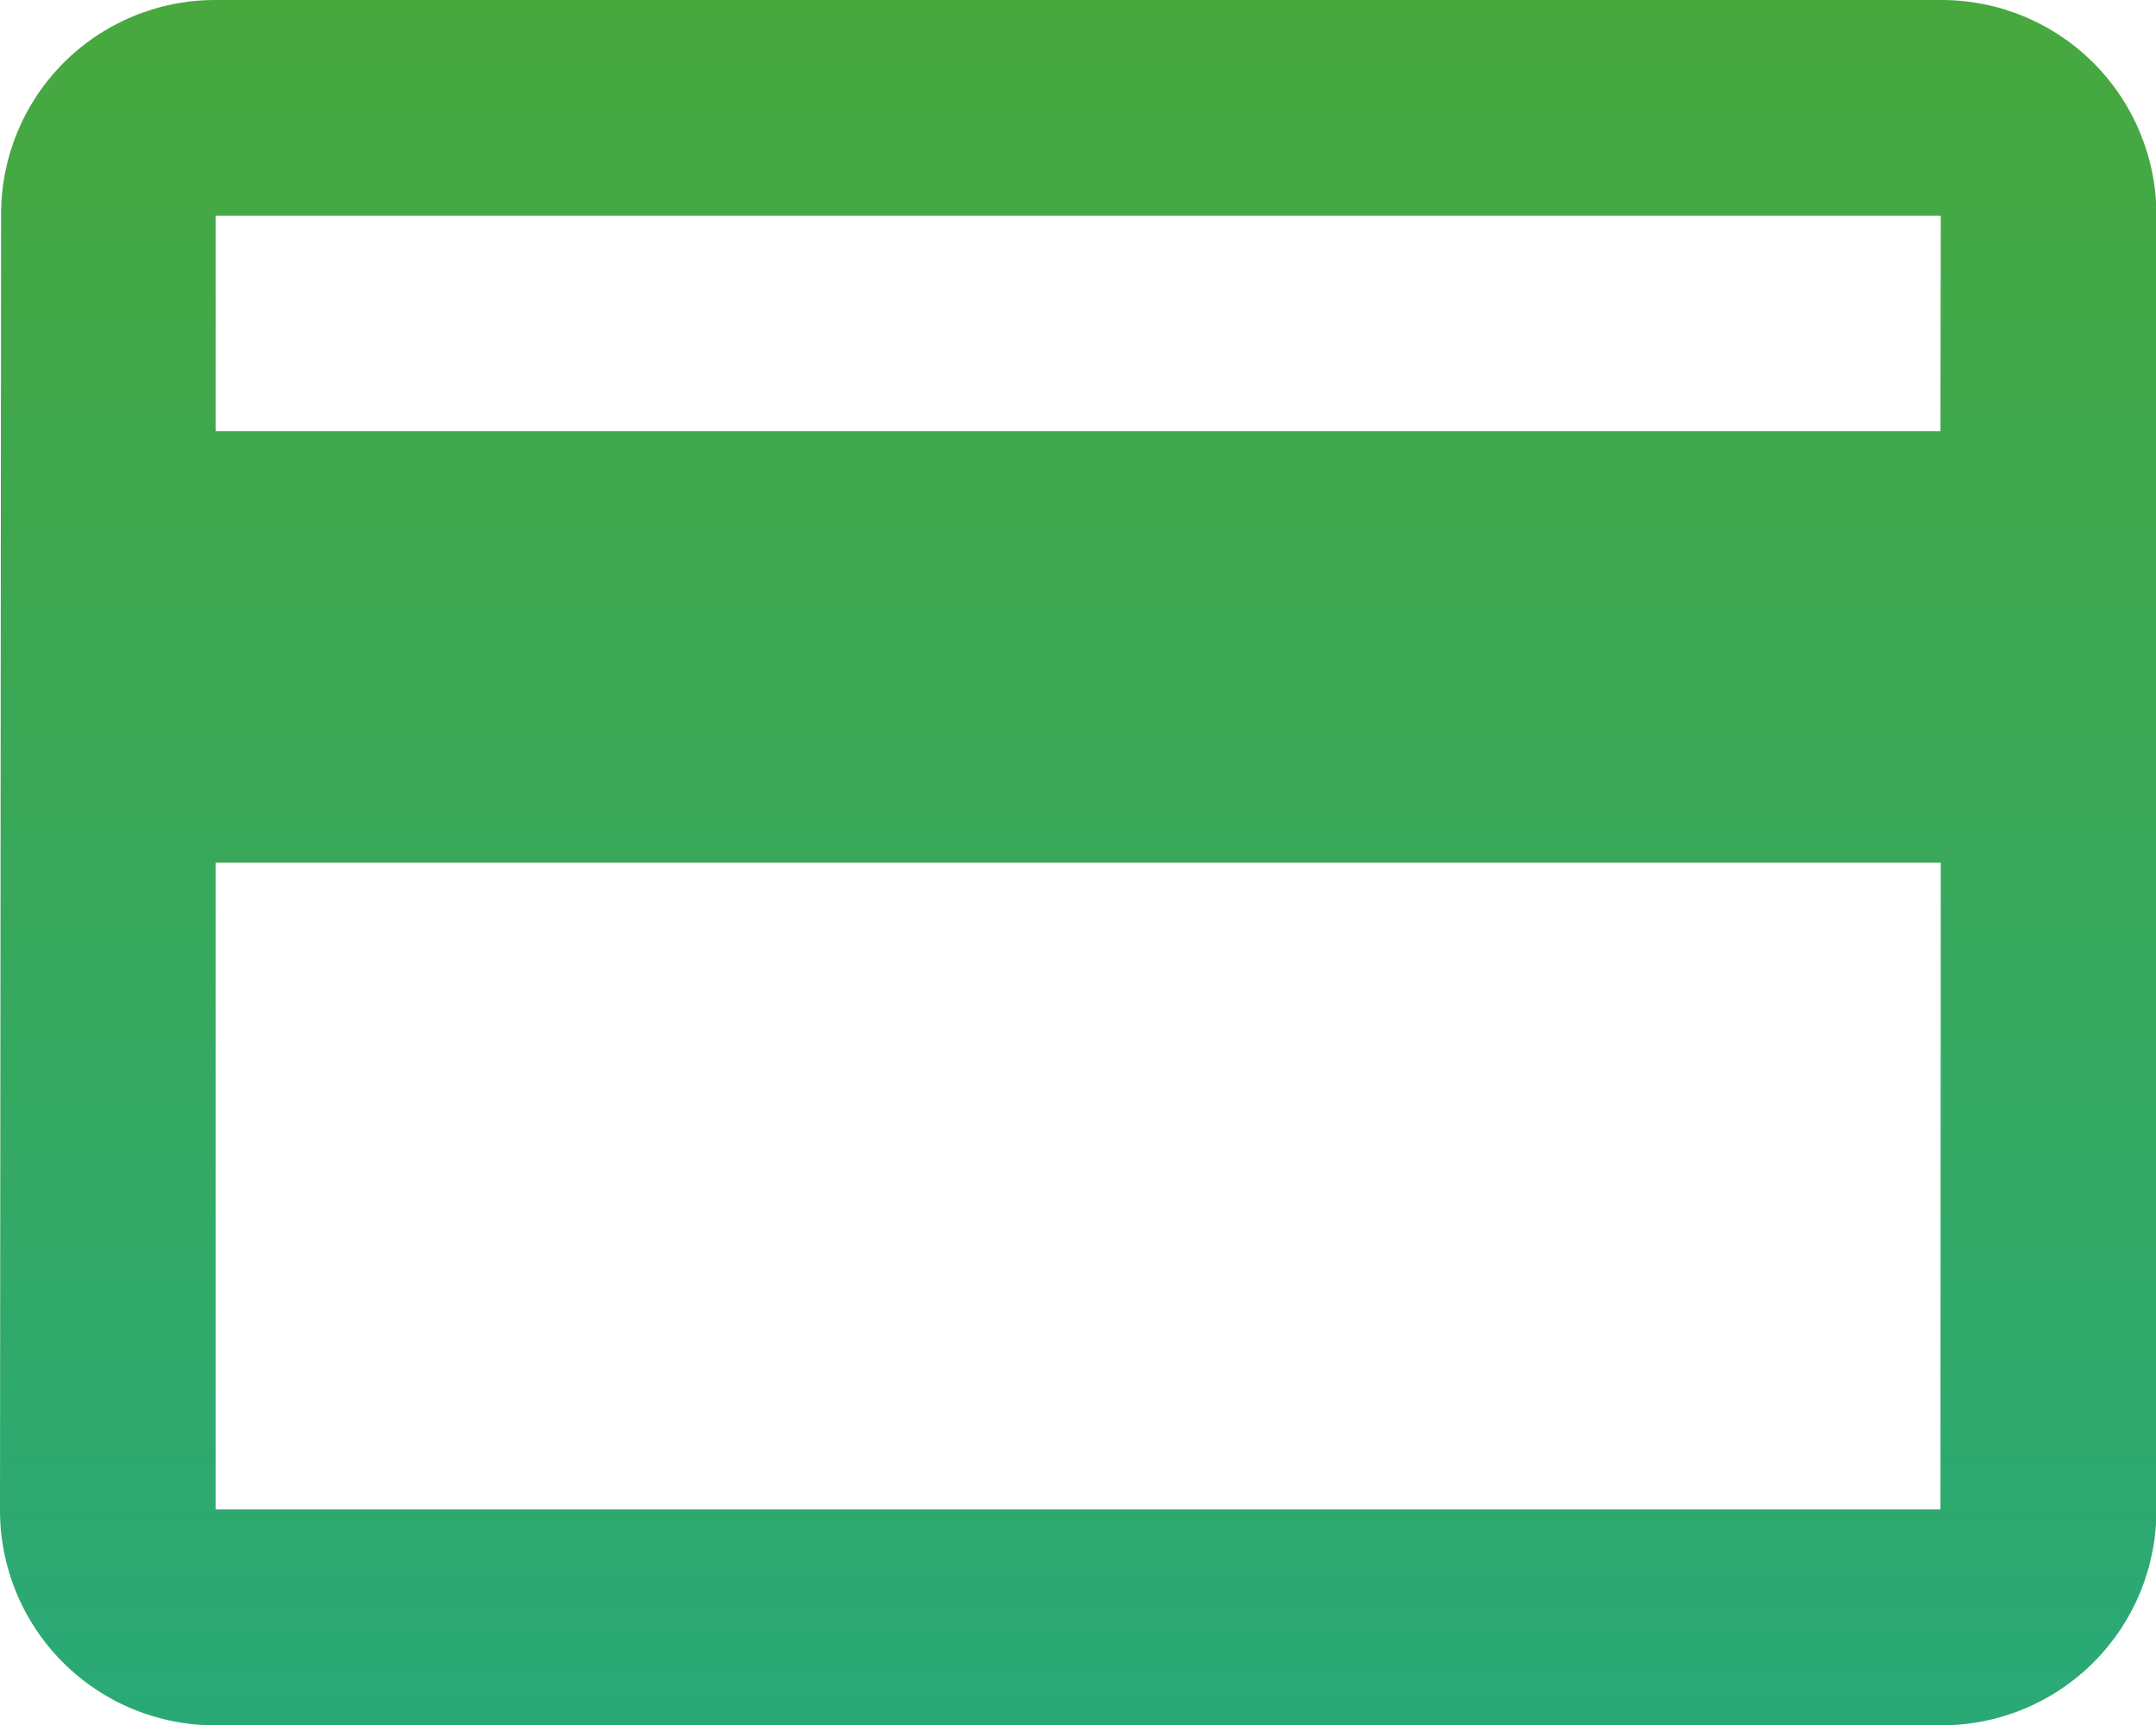
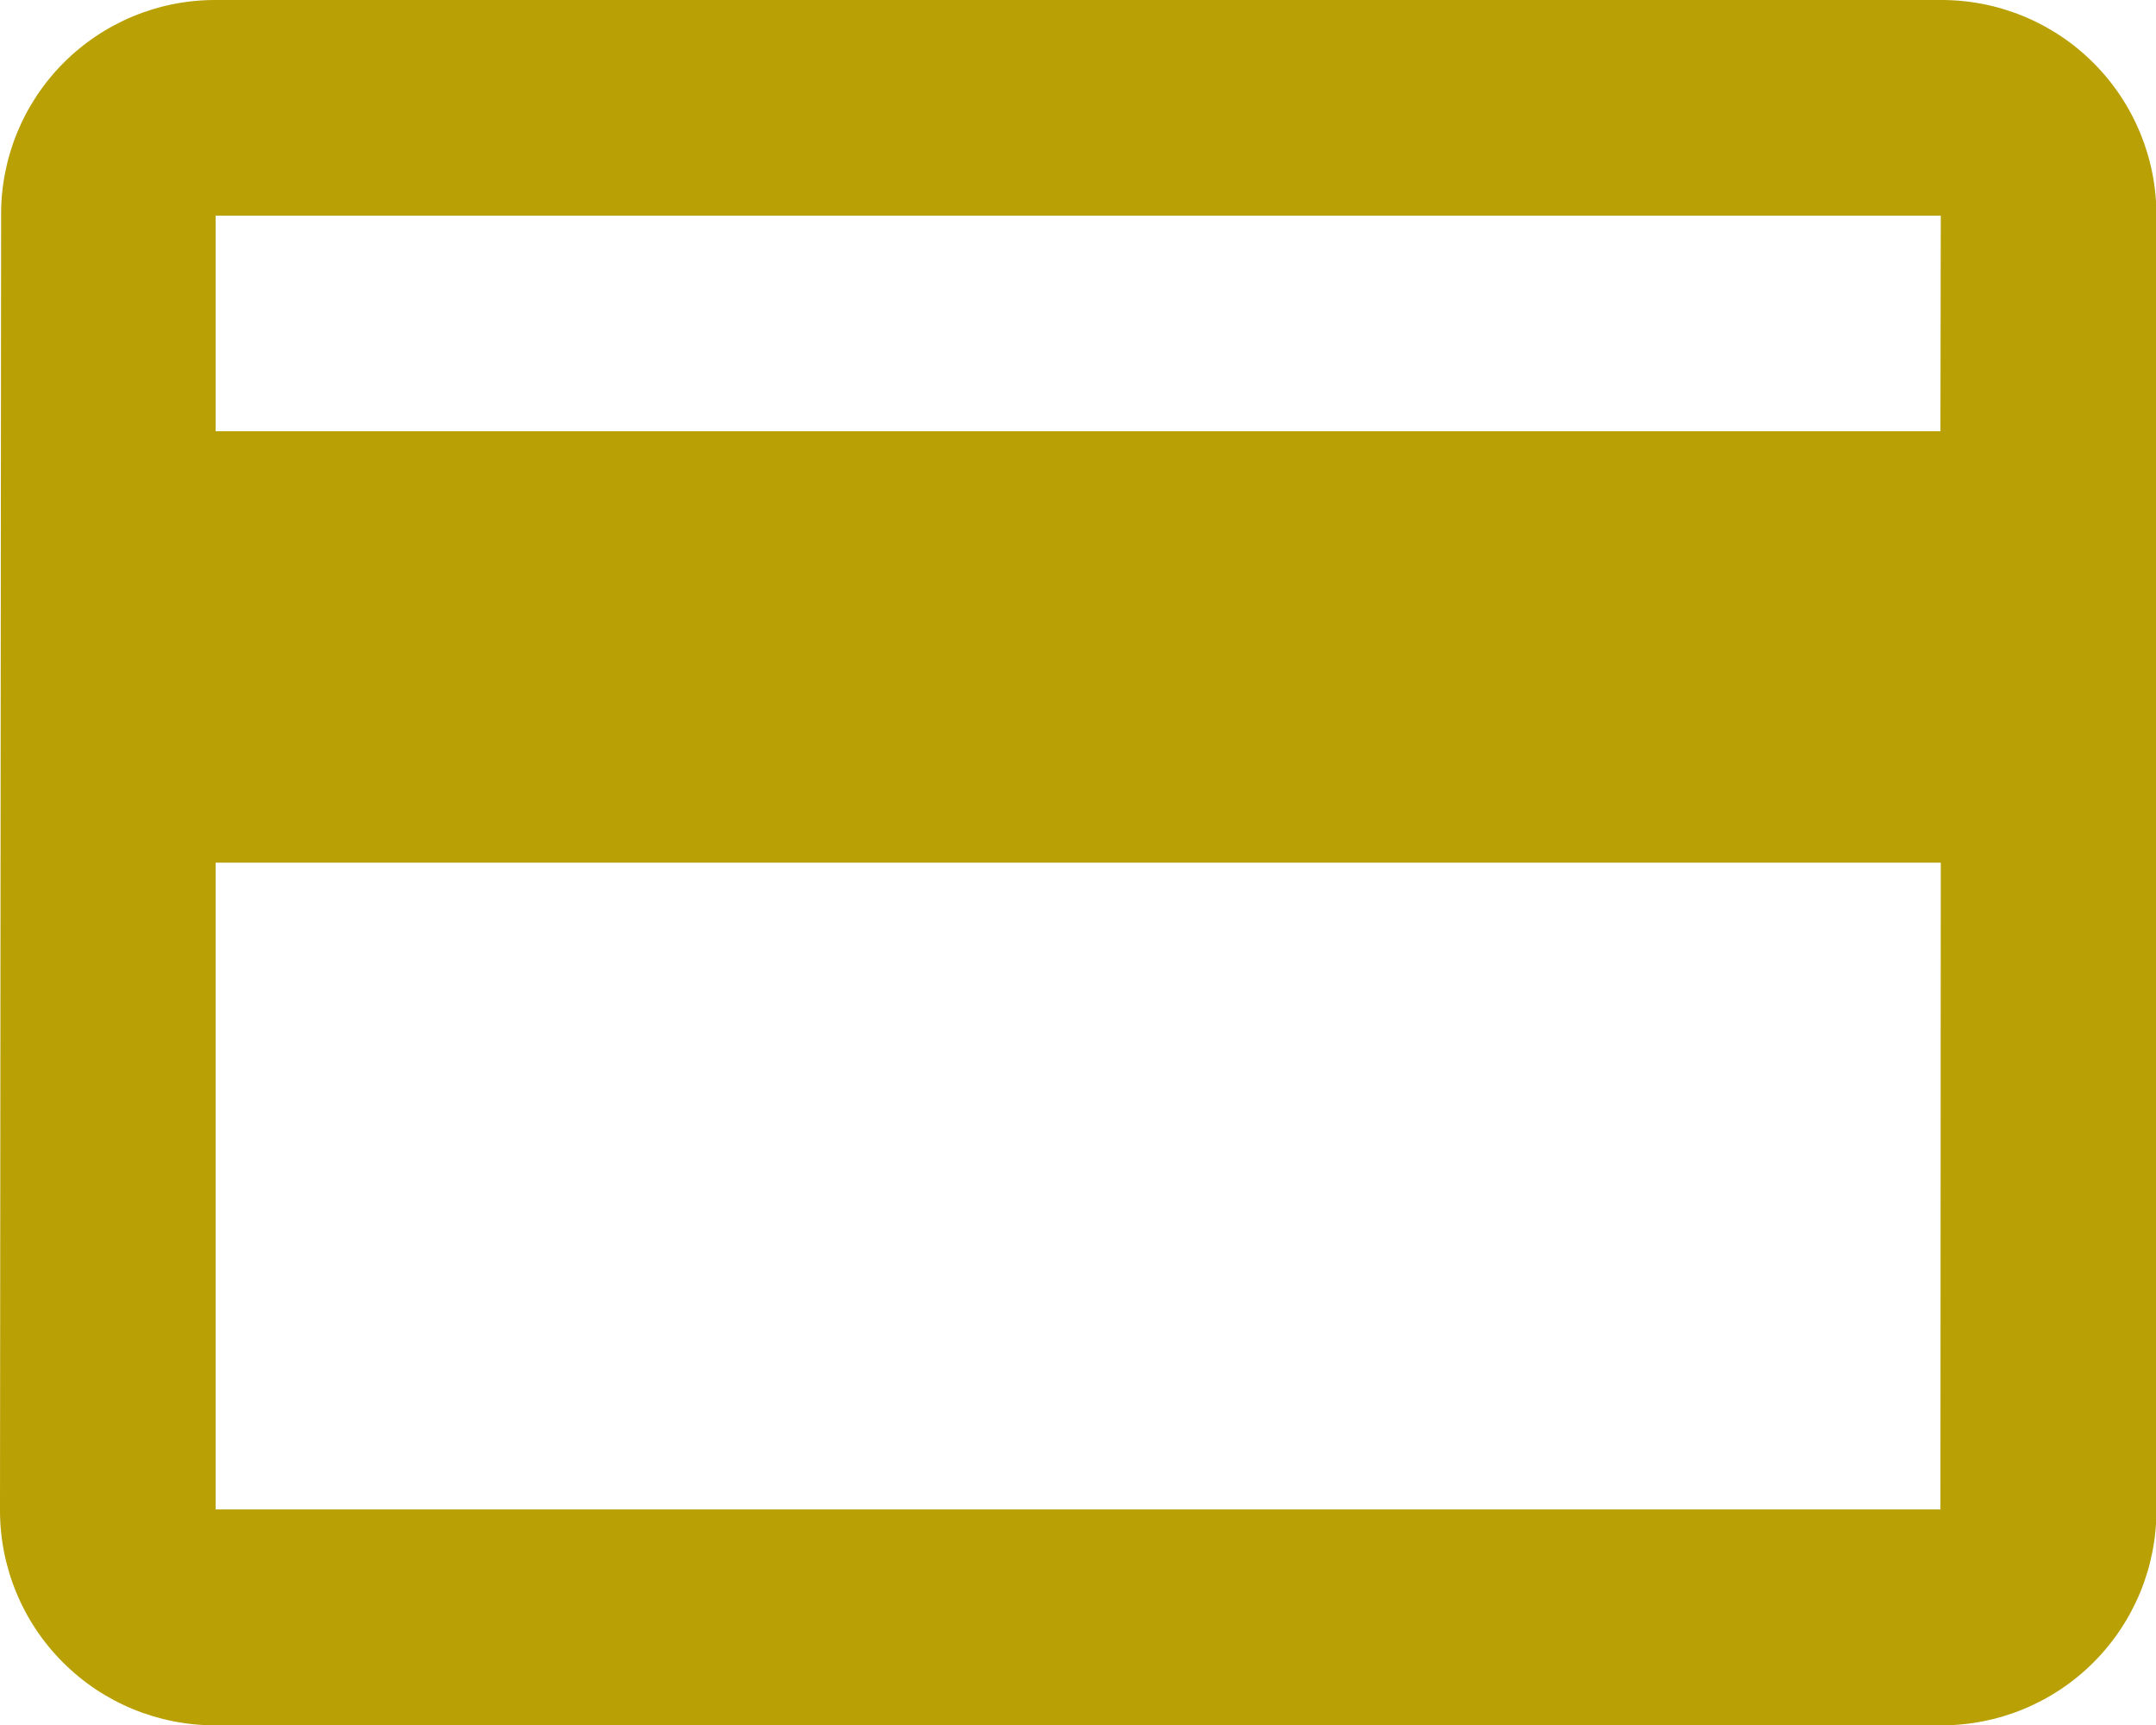
<svg xmlns="http://www.w3.org/2000/svg" width="25.245" height="20.196" viewBox="0 0 25.245 20.196">
-   <defs>
-     <linearGradient id="linear-gradient" x1="0.5" x2="0.5" y2="1" gradientUnits="objectBoundingBox">
-       <stop offset="0" stop-color="#47a83e" />
-       <stop offset="1" stop-color="#2aa977" />
-     </linearGradient>
-   </defs>
-   <path id="Icon_material-payment" data-name="Icon material-payment" d="M25.721,6H5.525A2.505,2.505,0,0,0,3.013,8.525L3,23.672A2.516,2.516,0,0,0,5.525,26.2h20.2a2.516,2.516,0,0,0,2.525-2.525V8.525A2.516,2.516,0,0,0,25.721,6Zm0,17.672H5.525V16.1h20.2Zm0-12.623H5.525V8.525h20.2Z" transform="translate(-3 -6)" fill="url(#linear-gradient)" />
+   <path id="Icon_material-payment" data-name="Icon material-payment" d="M25.721,6H5.525A2.505,2.505,0,0,0,3.013,8.525L3,23.672A2.516,2.516,0,0,0,5.525,26.2h20.2a2.516,2.516,0,0,0,2.525-2.525V8.525A2.516,2.516,0,0,0,25.721,6Zm0,17.672H5.525V16.1h20.2Zm0-12.623H5.525V8.525h20.2Z" transform="translate(-3 -6)" fill="#b9a005" />
</svg>
